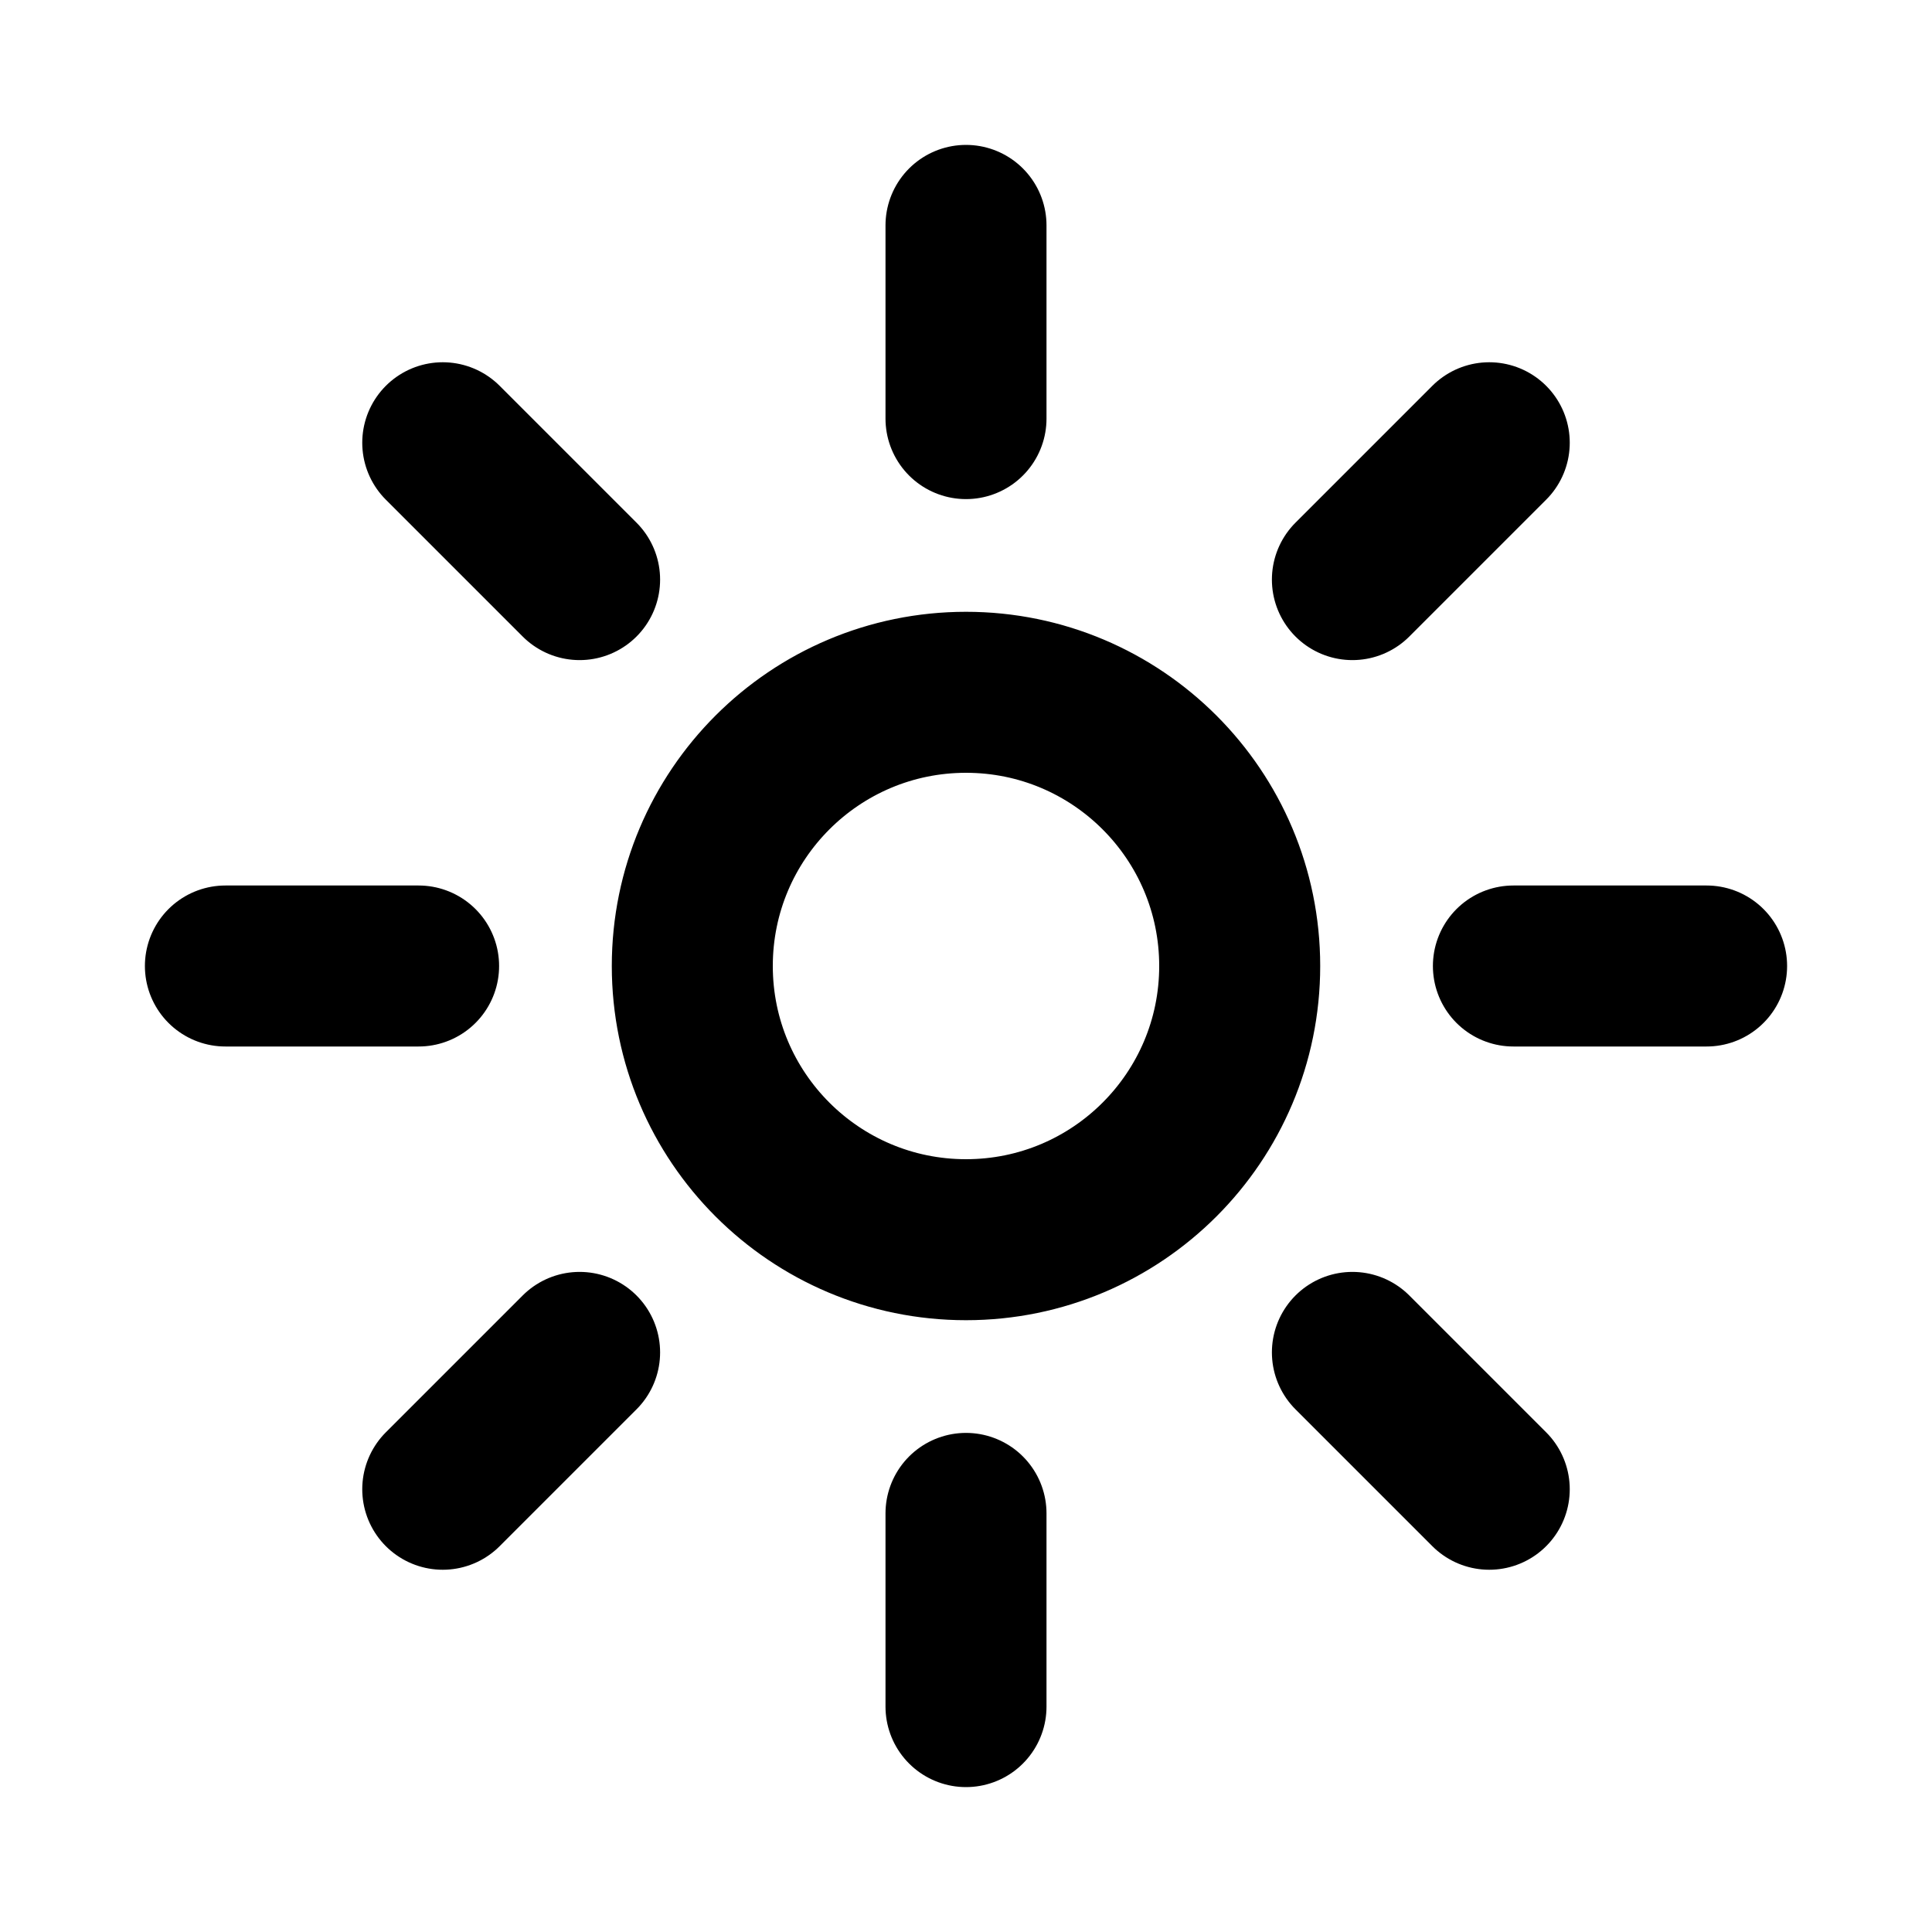
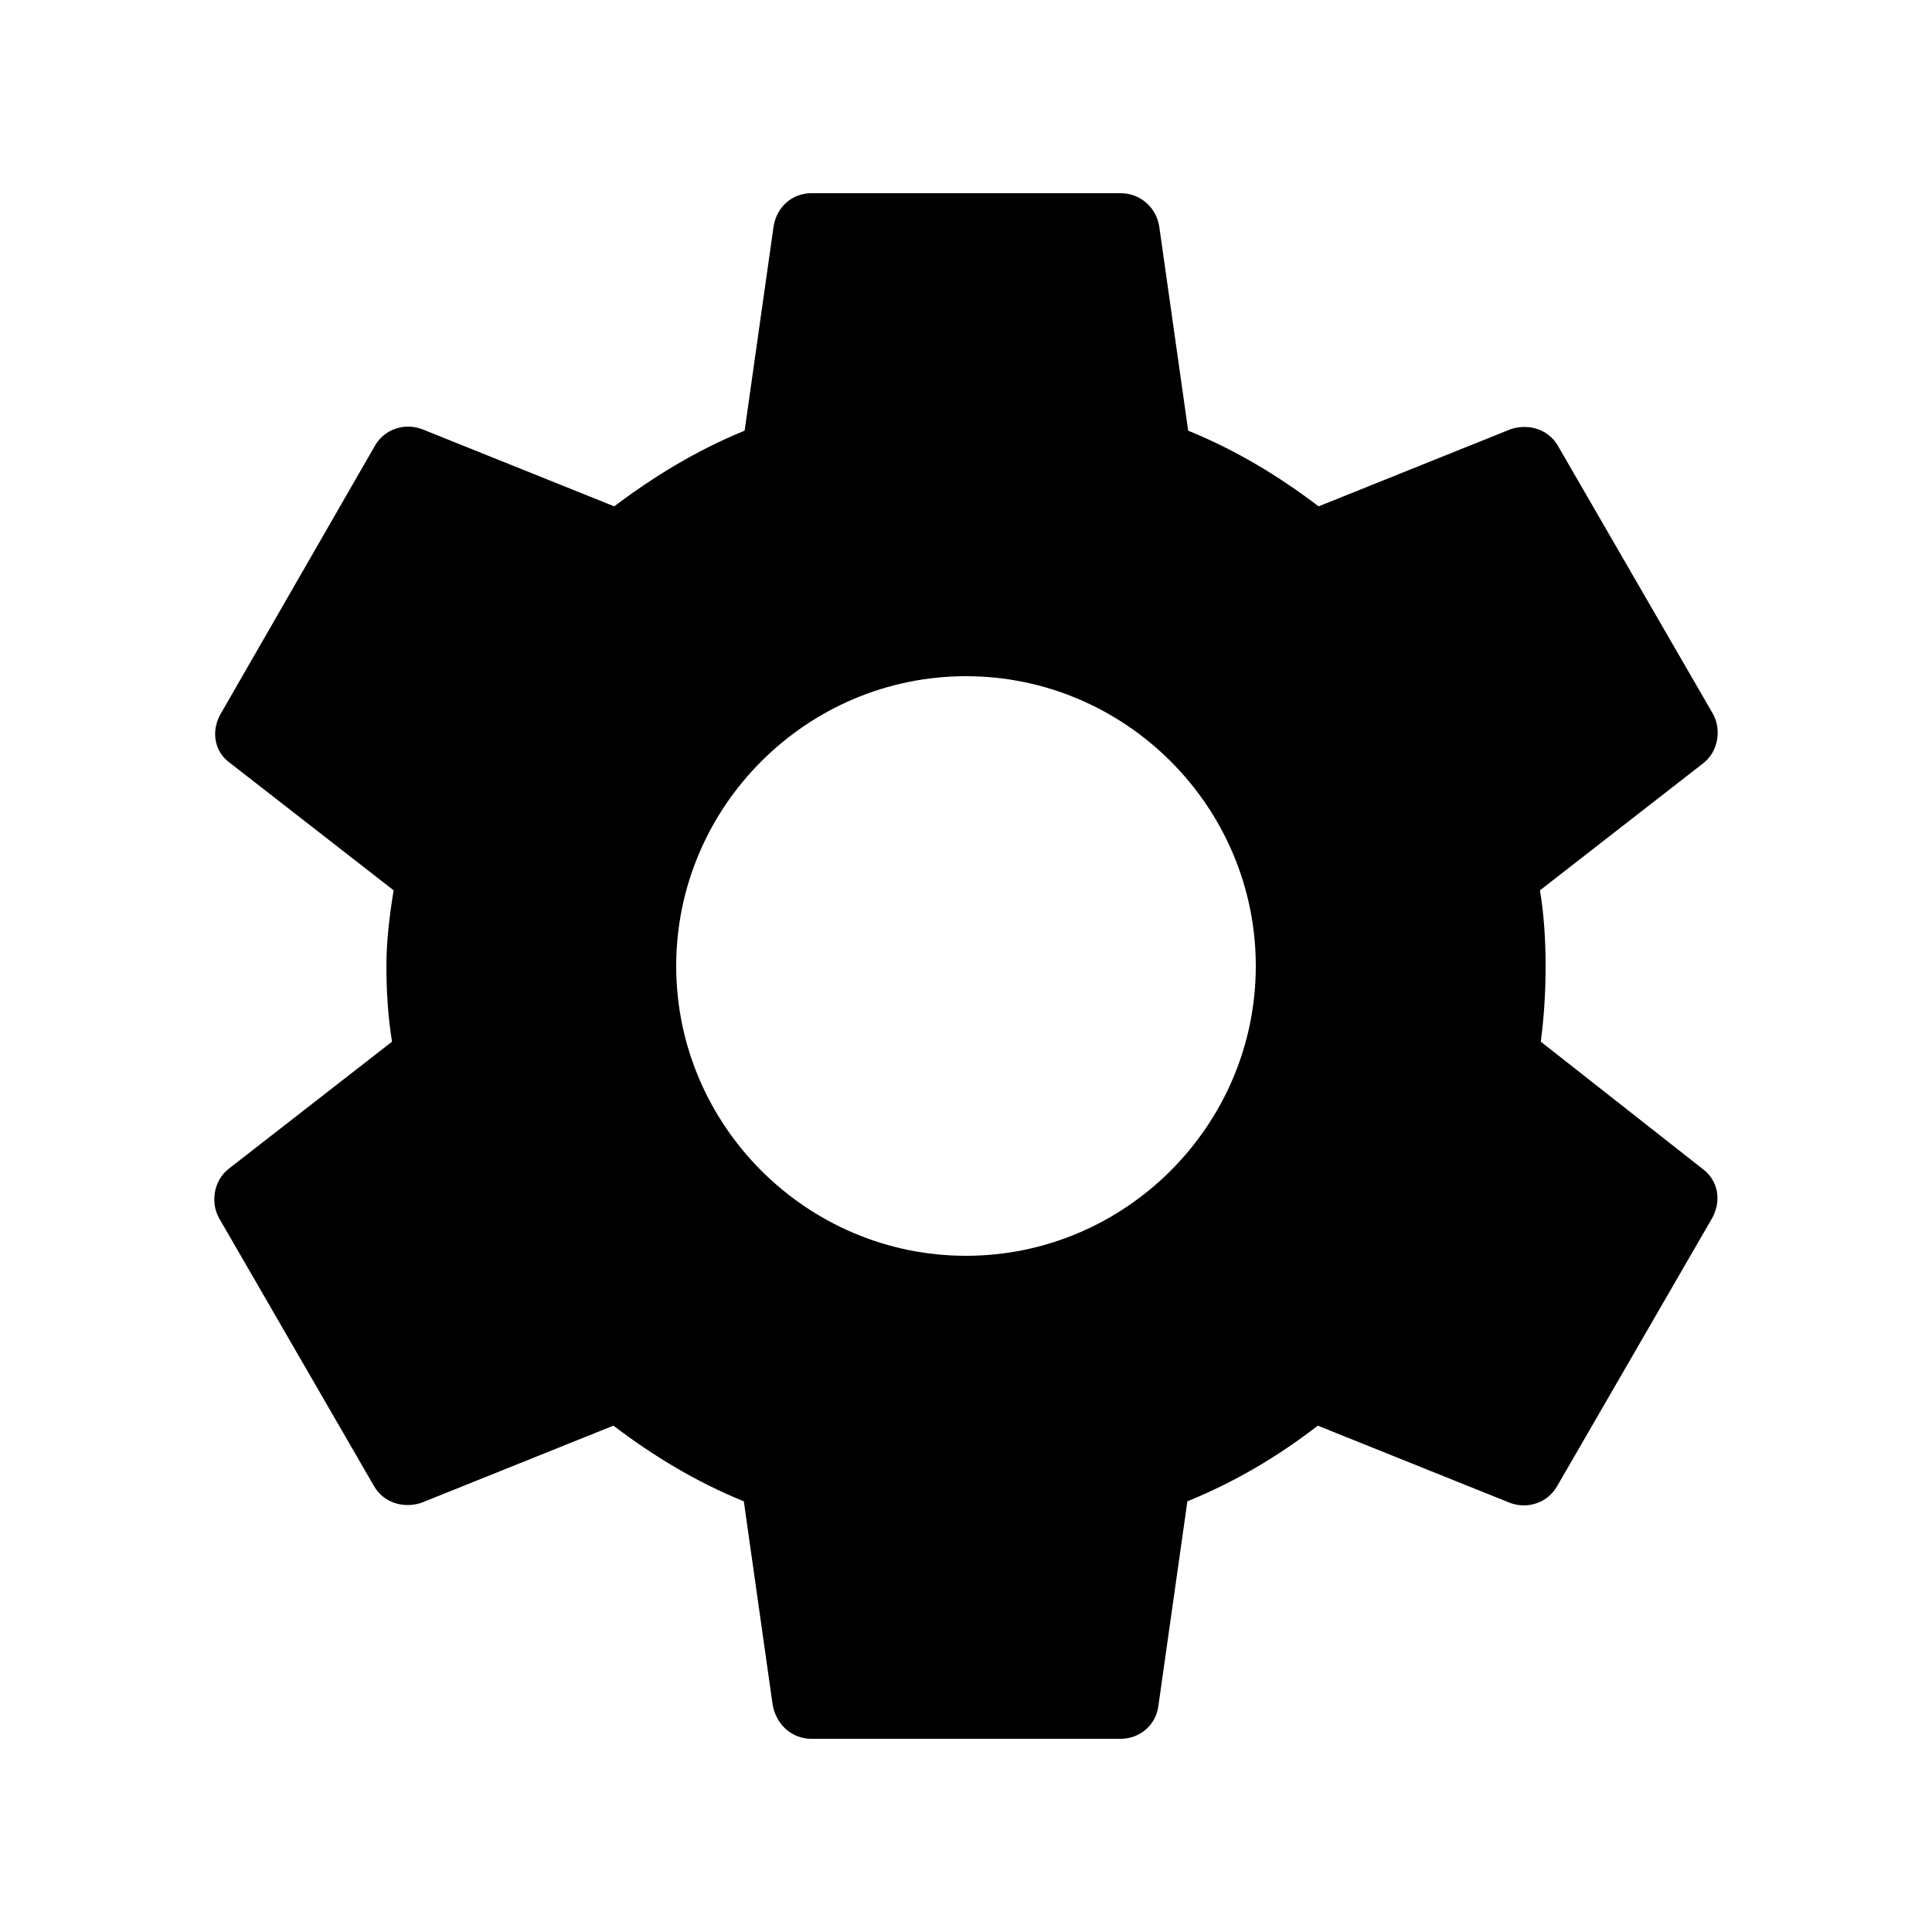
<svg xmlns="http://www.w3.org/2000/svg" width="24" height="24" viewBox="0 0 24 24">
-   <path d="M12 8.6 A3.4 3.4 0 1 0 12 15.4 A3.4 3.4 0 1 0 12 8.6 M12 2.8 V5.2 M12 18.8 V21.2 M2.8 12 H5.2 M18.8 12 H21.2 M5.5 5.5 L7.2 7.2 M16.8 16.8 L18.5 18.5 M18.5 5.5 L16.8 7.2 M7.2 16.8 L5.5 18.5" fill="none" stroke="#000000" stroke-width="2" stroke-linecap="round" stroke-linejoin="round" />
+   <path d="M19.14 12.94c.04-.3.06-.61.06-.94 0-.32-.02-.64-.07-.94l2.03-1.58c.18-.14.23-.41.12-.61l-1.92-3.32c-.12-.22-.37-.29-.59-.22l-2.39.96c-.5-.38-1.03-.7-1.62-.94l-.36-2.54c-.04-.24-.24-.41-.48-.41h-3.84c-.24 0-.43.17-.47.41l-.36 2.54c-.59.24-1.13.57-1.62.94l-2.39-.96c-.22-.08-.47 0-.59.22L2.74 8.87c-.12.21-.08.47.12.61l2.03 1.58c-.05.3-.09.63-.09.94s.02.64.07.94l-2.03 1.58c-.18.14-.23.41-.12.61l1.92 3.32c.12.22.37.29.59.22l2.39-.96c.5.38 1.03.7 1.62.94l.36 2.54c.05.24.24.41.48.41h3.84c.24 0 .44-.17.47-.41l.36-2.54c.59-.24 1.13-.56 1.62-.94l2.39.96c.22.08.47 0 .59-.22l1.92-3.32c.12-.22.07-.47-.12-.61l-2.01-1.58zM12 15.6c-1.98 0-3.6-1.62-3.6-3.6s1.62-3.6 3.6-3.6 3.6 1.62 3.6 3.6-1.62 3.6-3.6 3.6z" fill="#000000" stroke="none" />
</svg>
